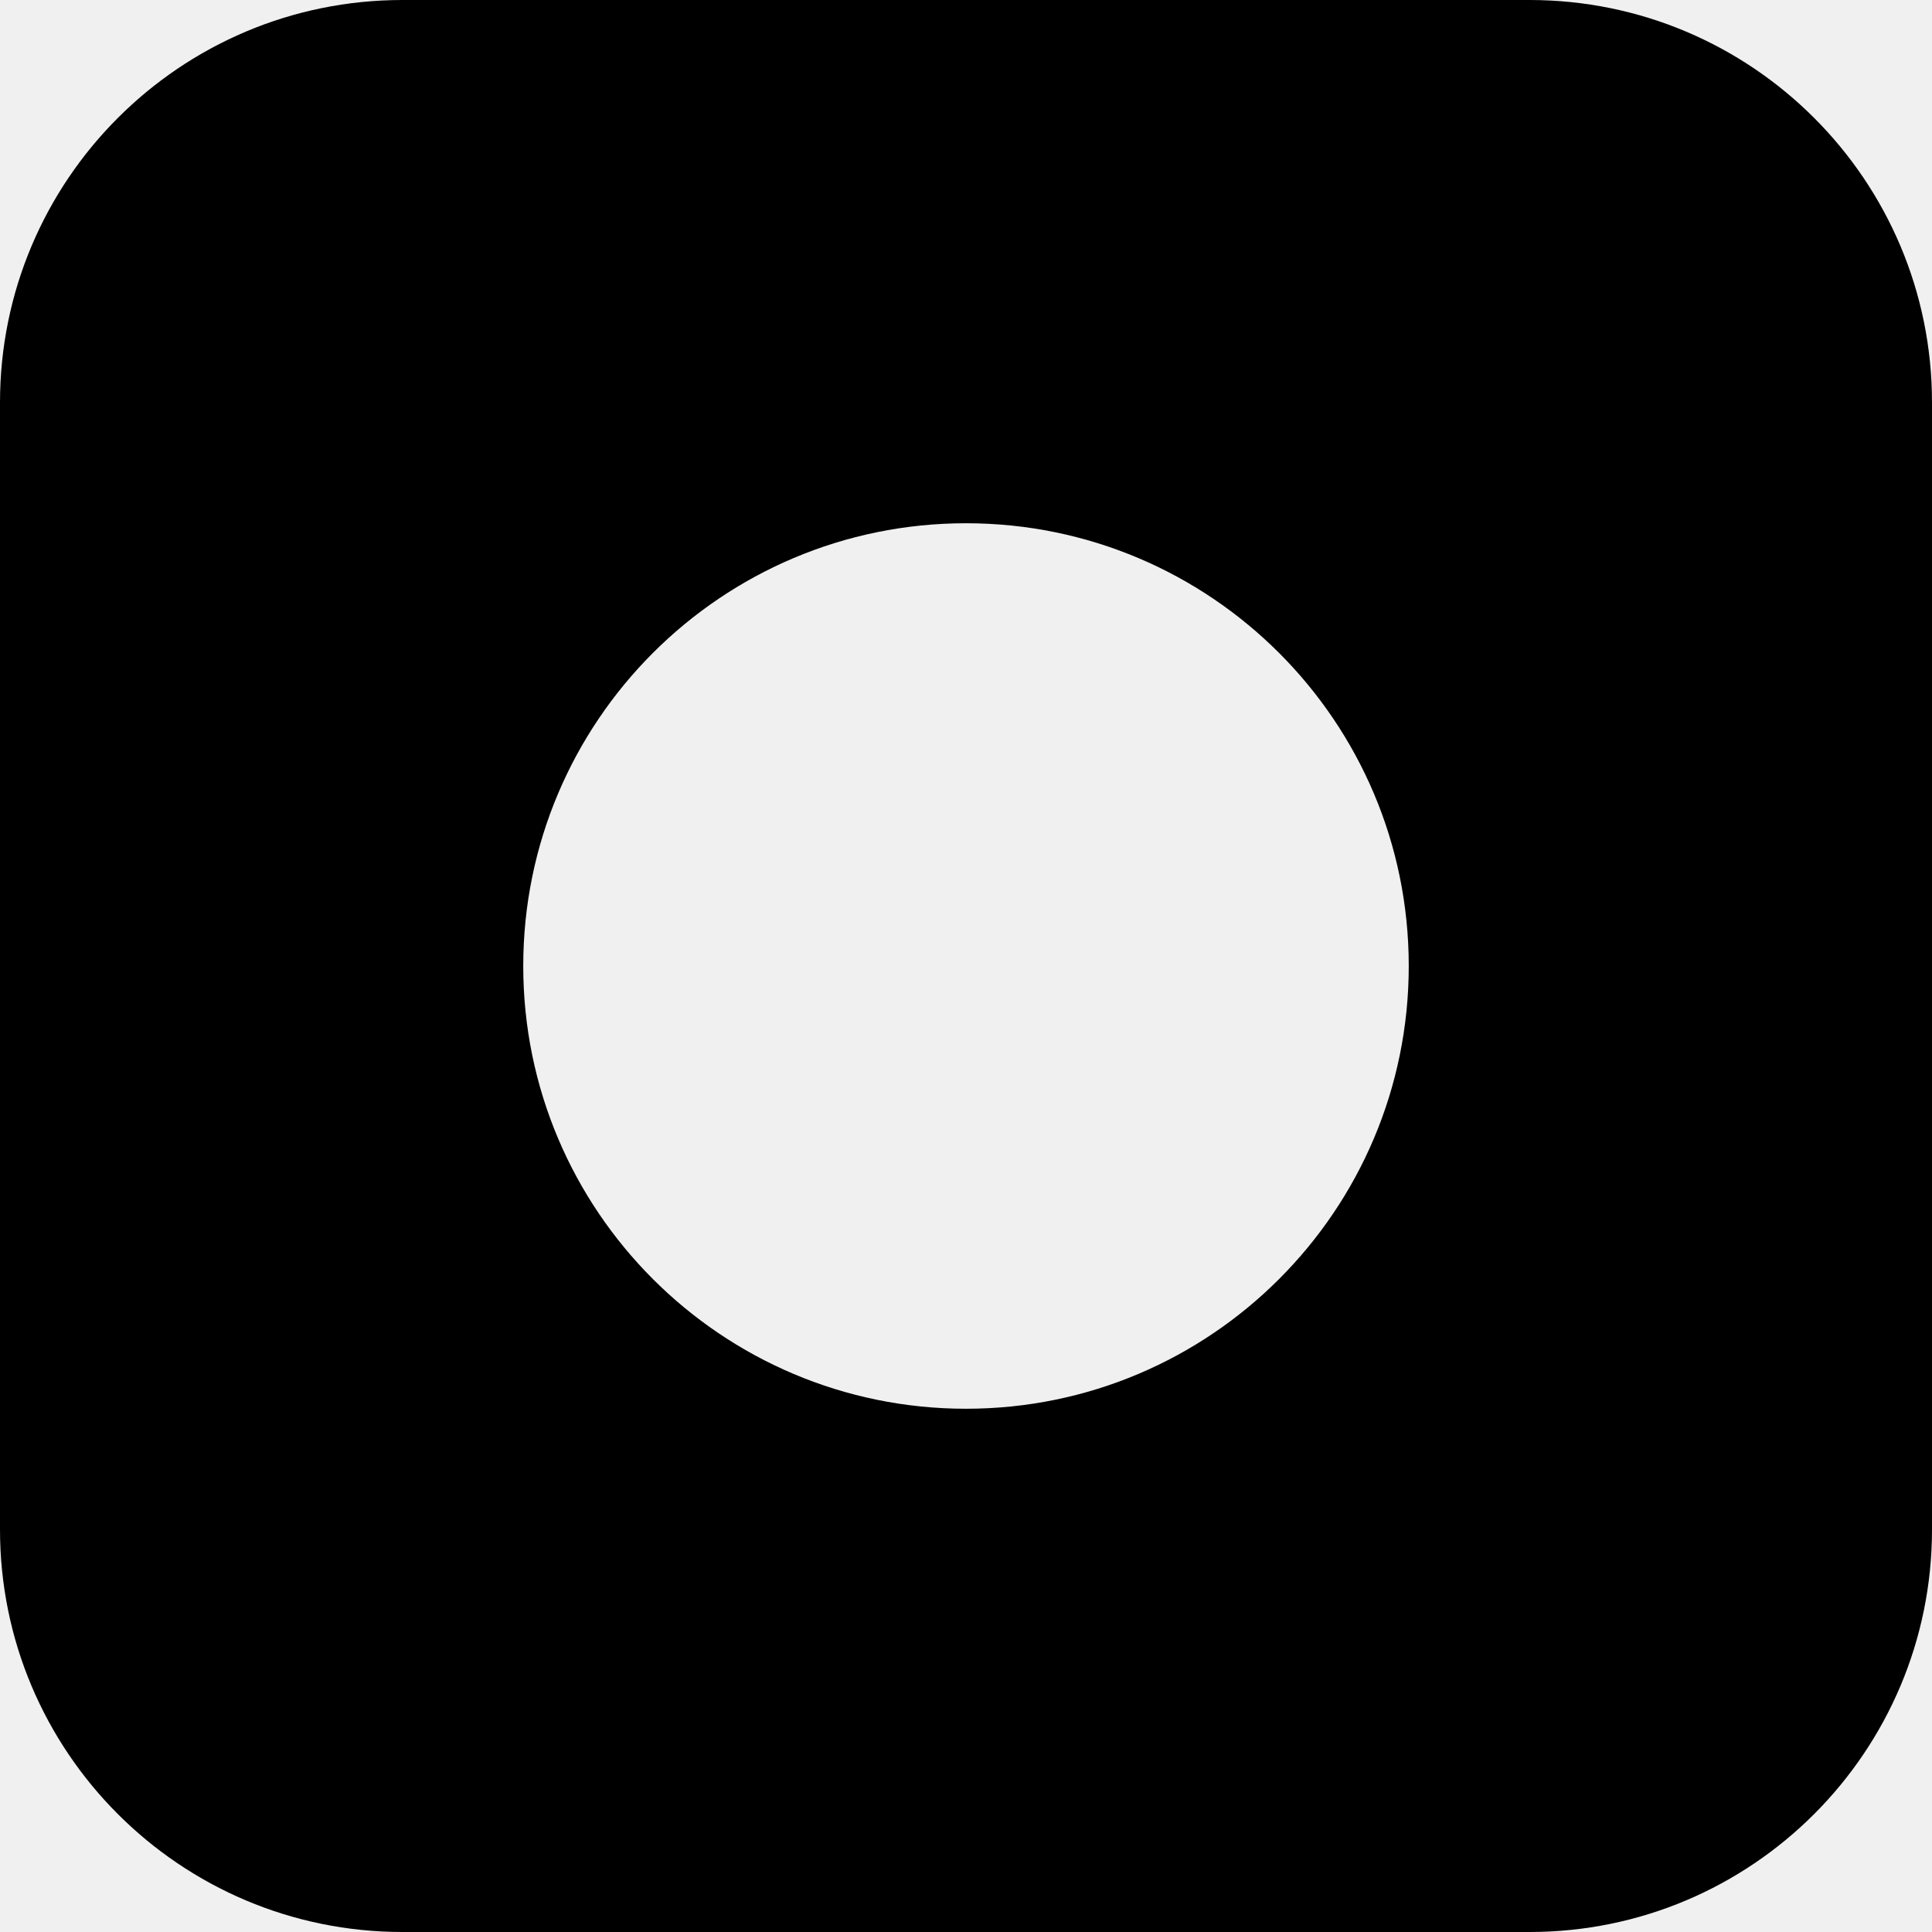
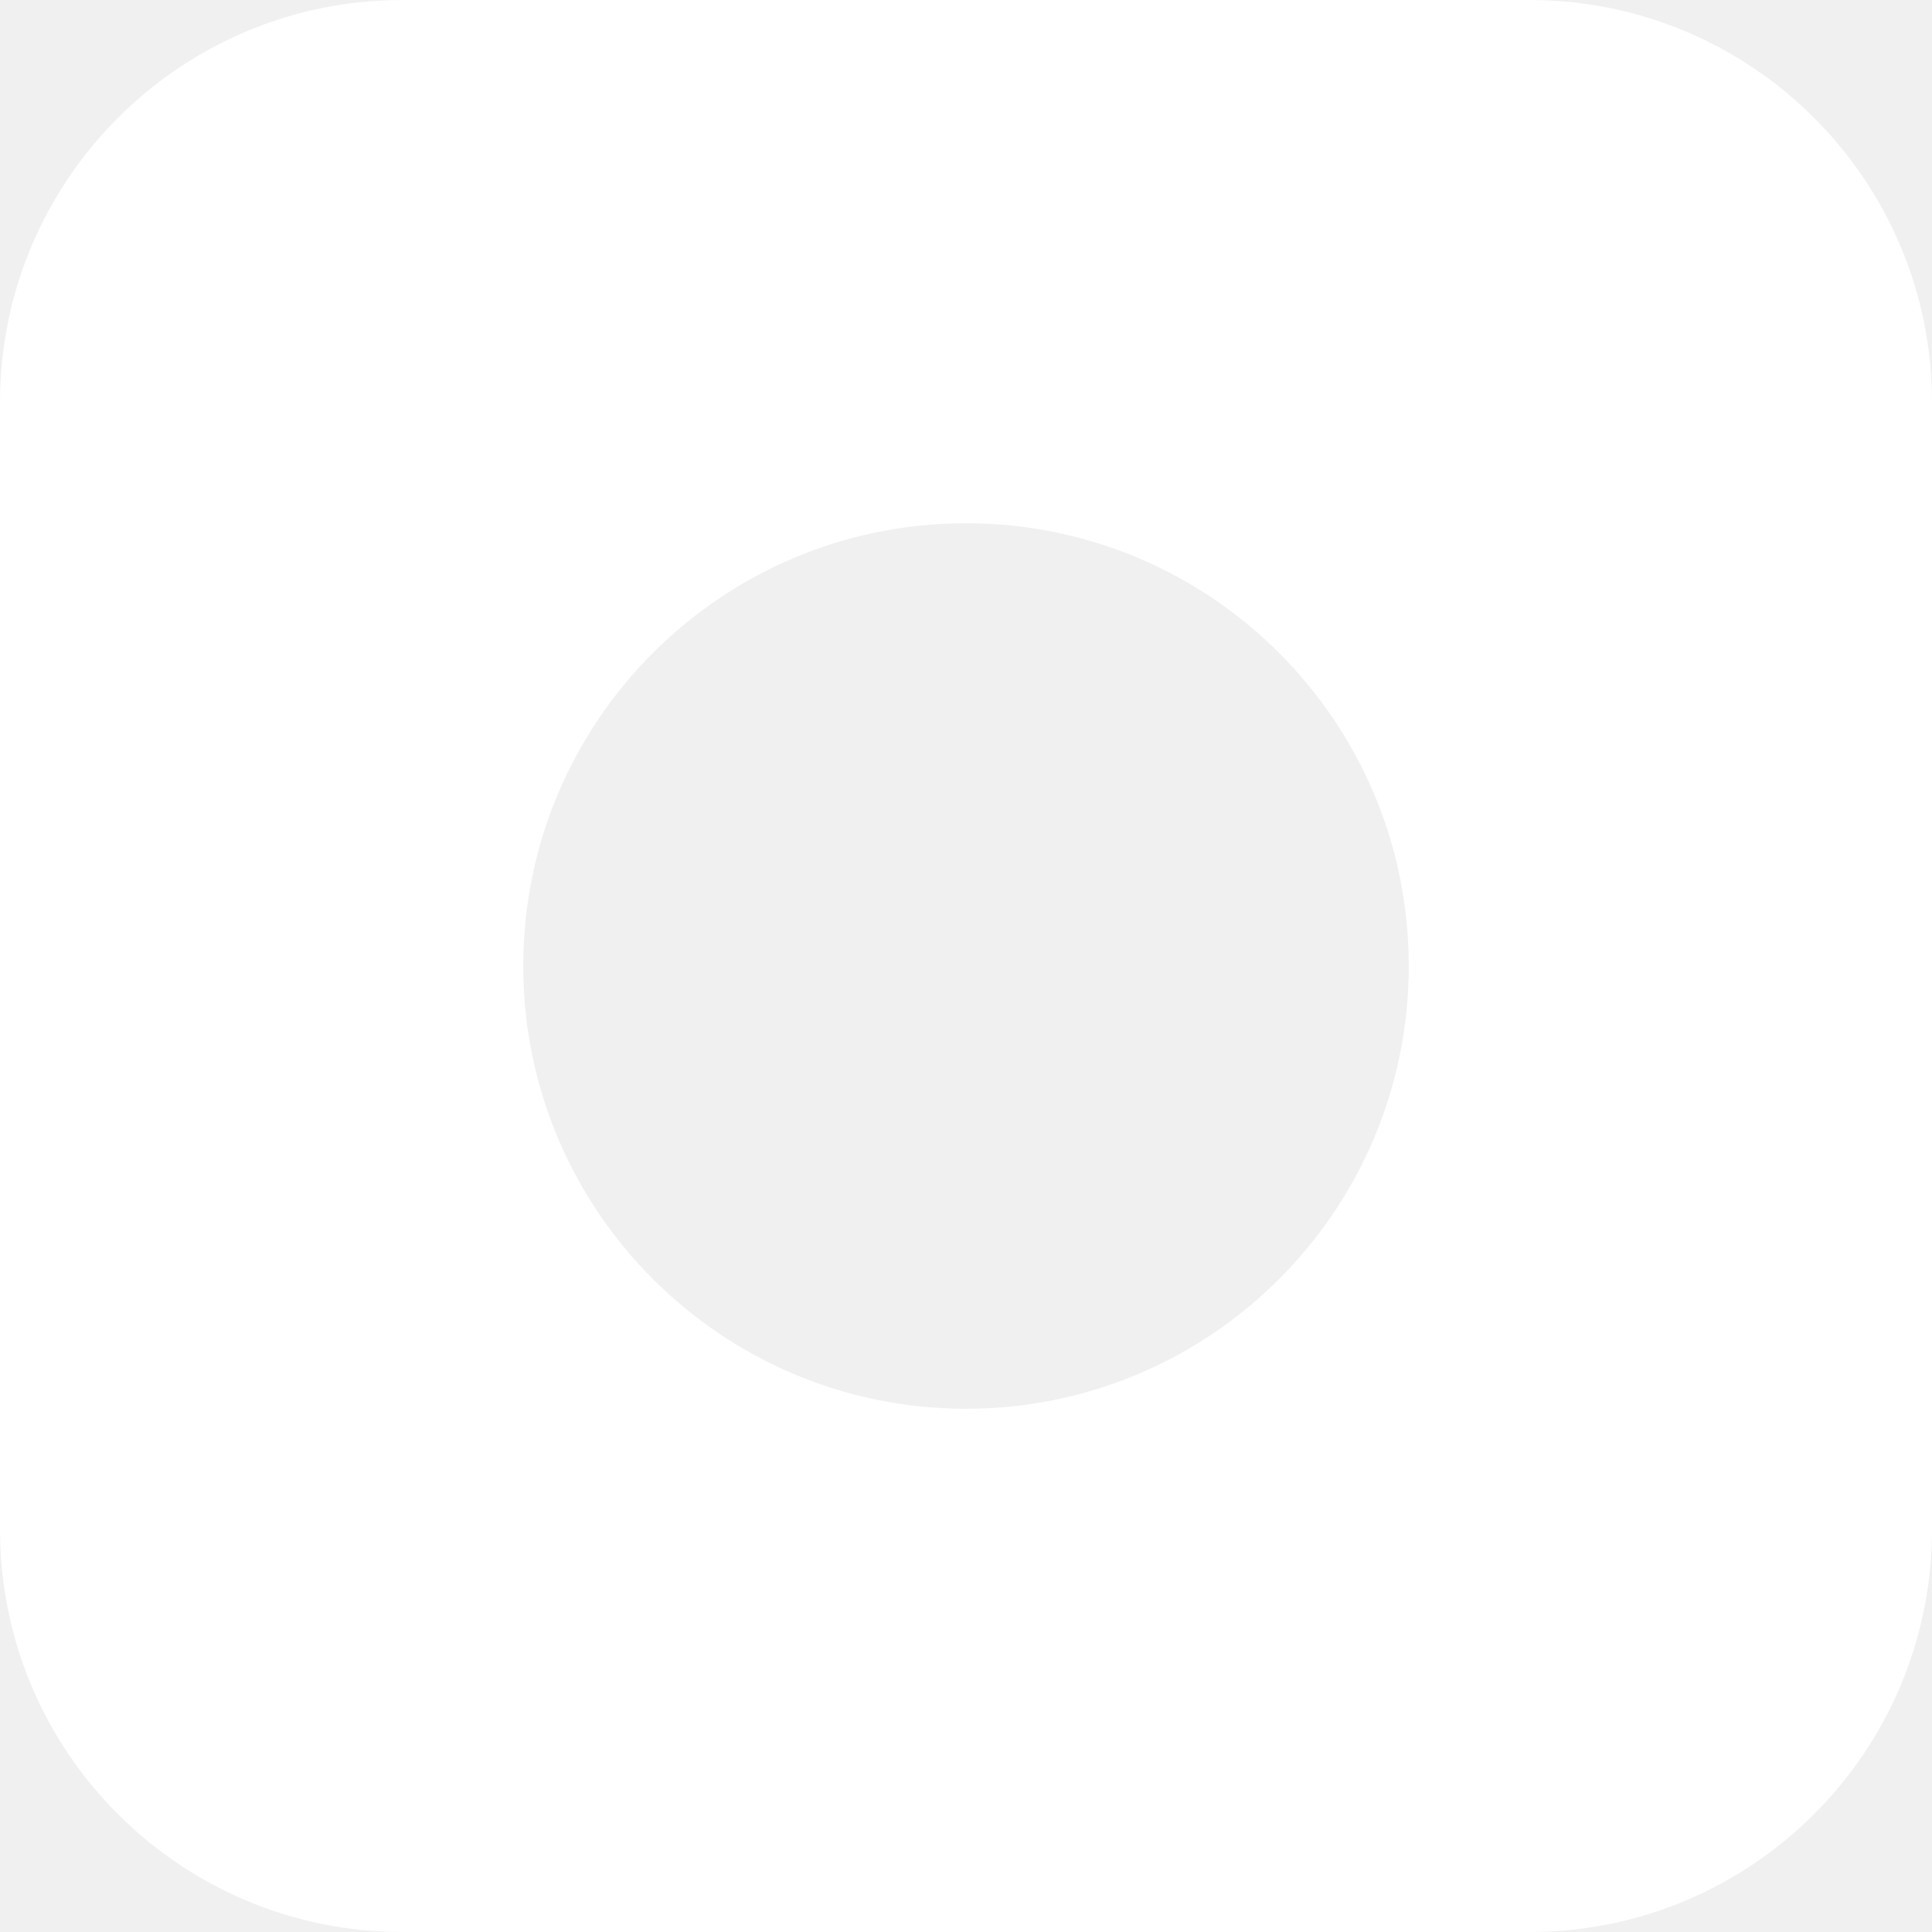
<svg xmlns="http://www.w3.org/2000/svg" width="96" height="96">
  <defs>
    <mask id="logoMask">
      <rect width="96" height="96" fill="white" />
      <circle cx="48" cy="48" r="22" fill="black" />
    </mask>
  </defs>
-   <rect rx="20" width="96" height="96" fill="#000" mask="url(#logoMask)" />
+   <rect rx="20" width="96" height="96" fill="white" mask="url(#logoMask)" />
</svg>
